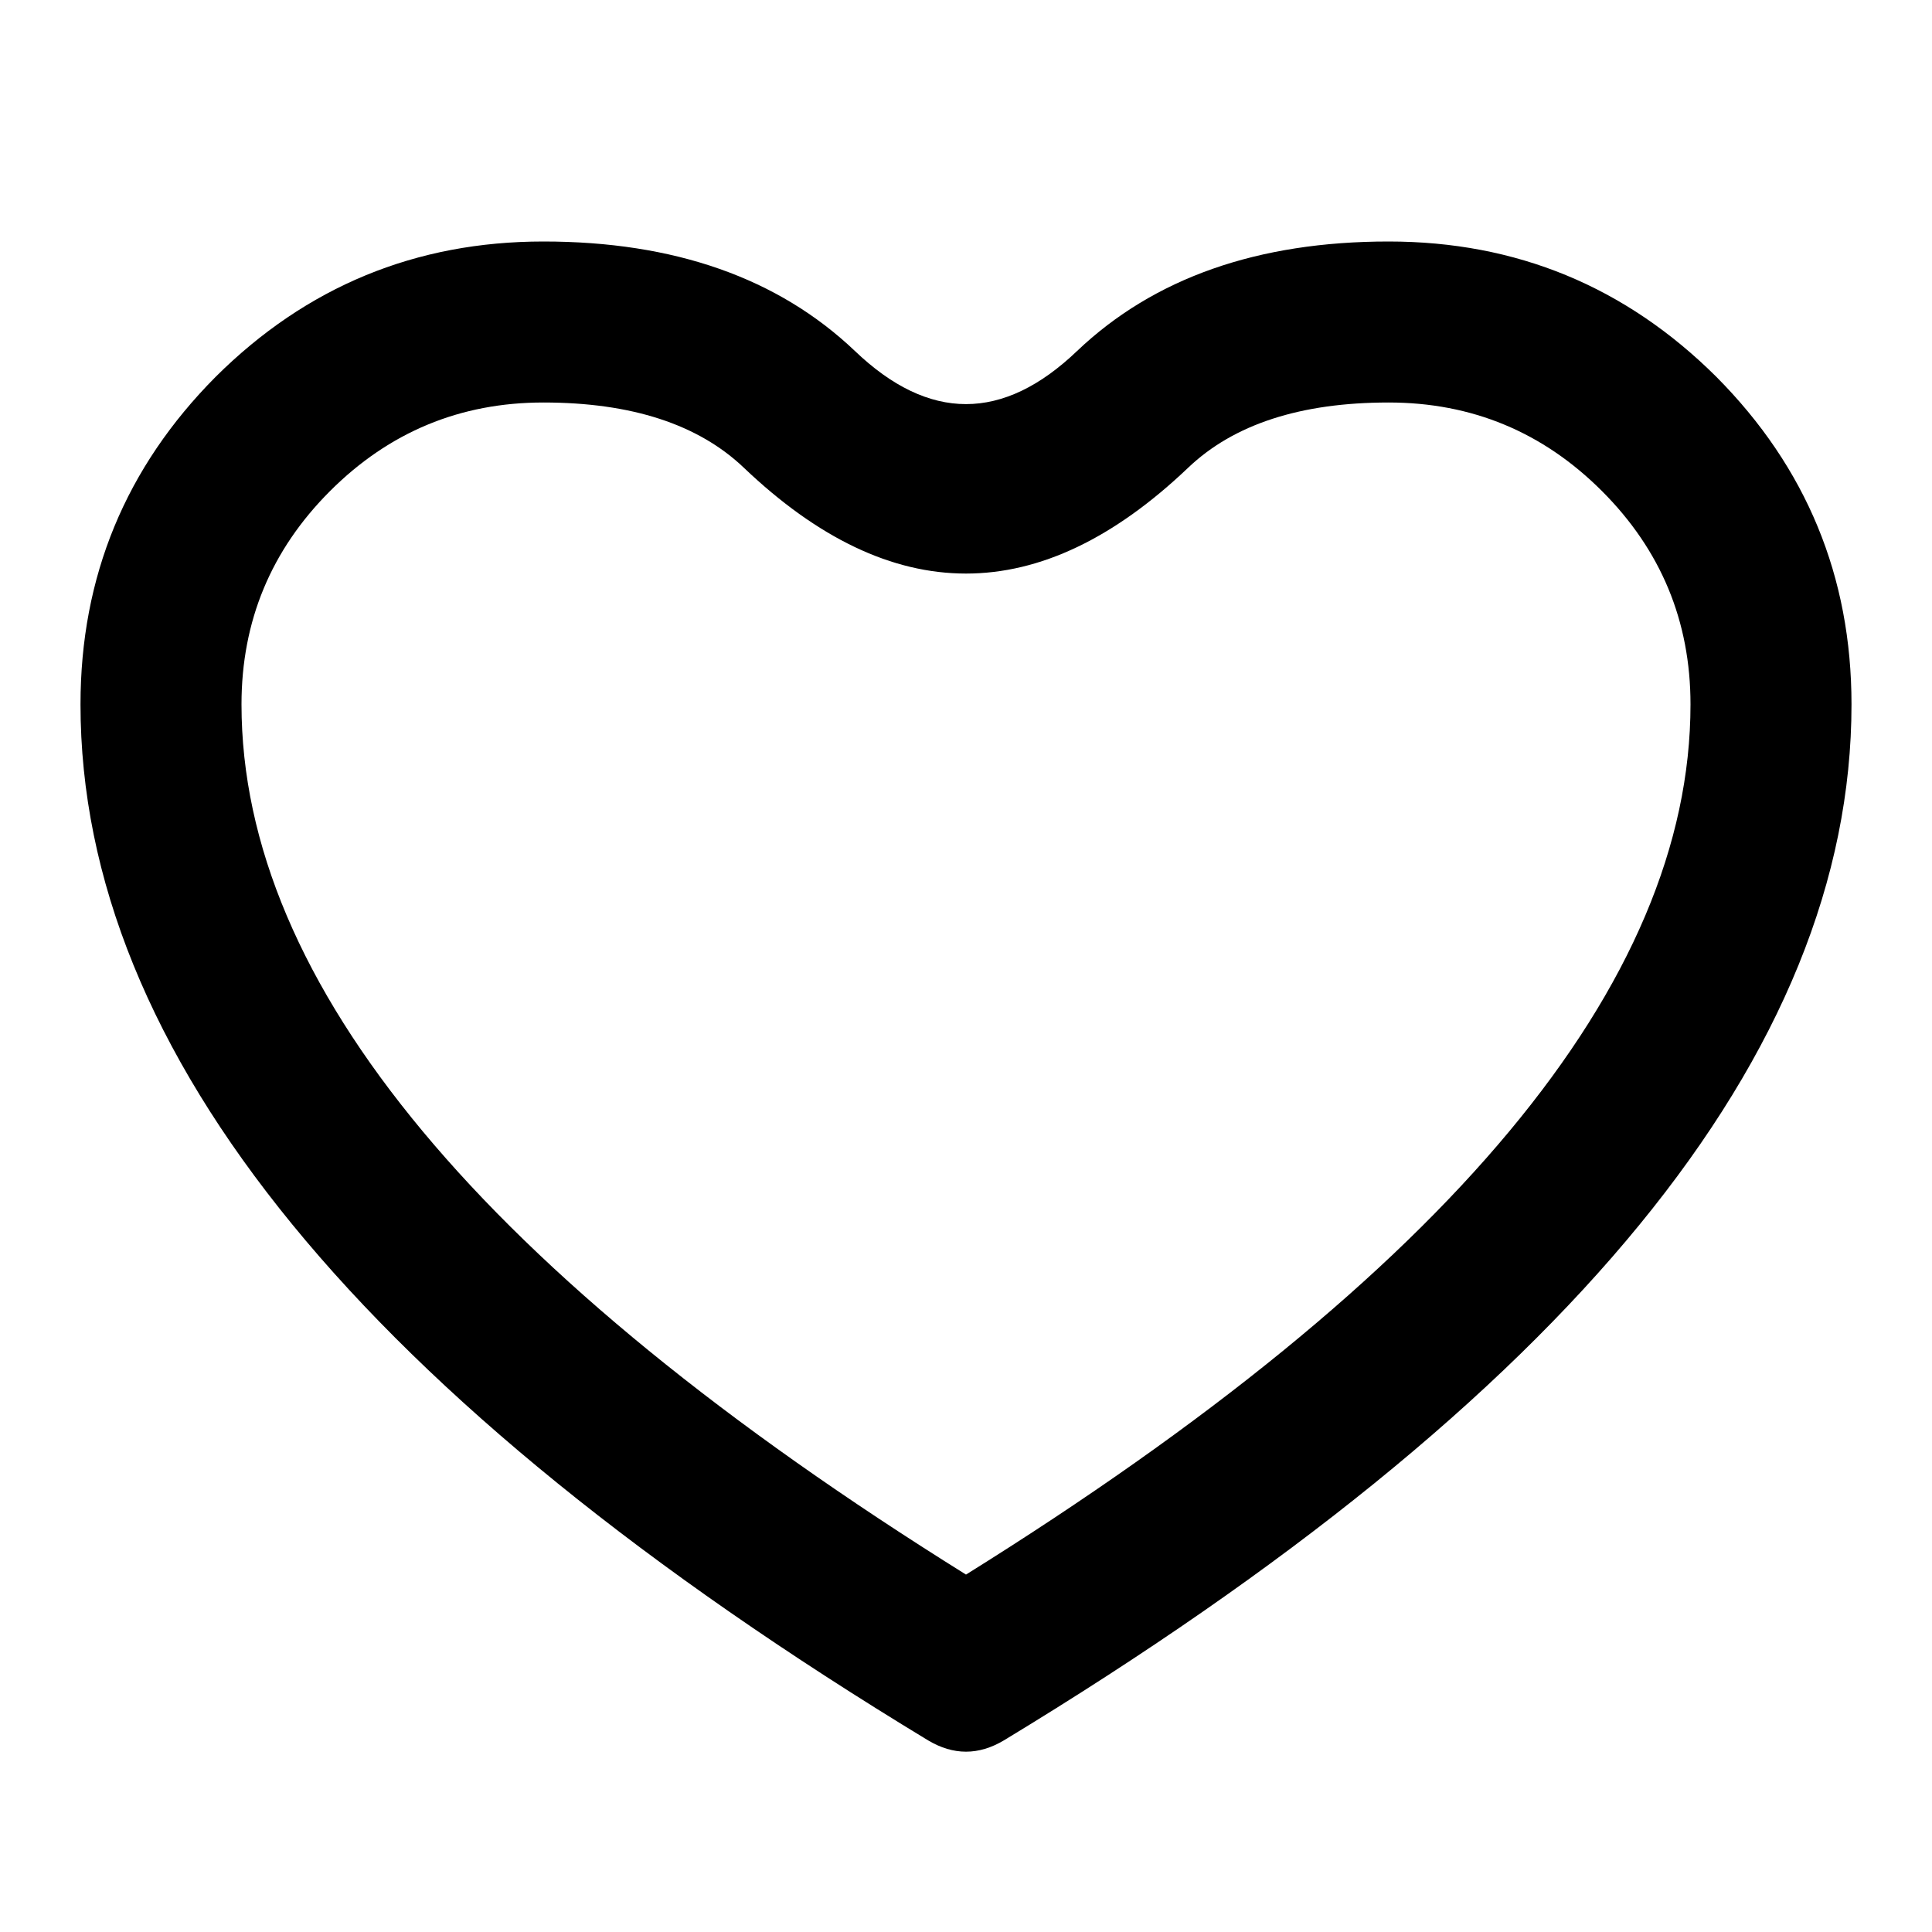
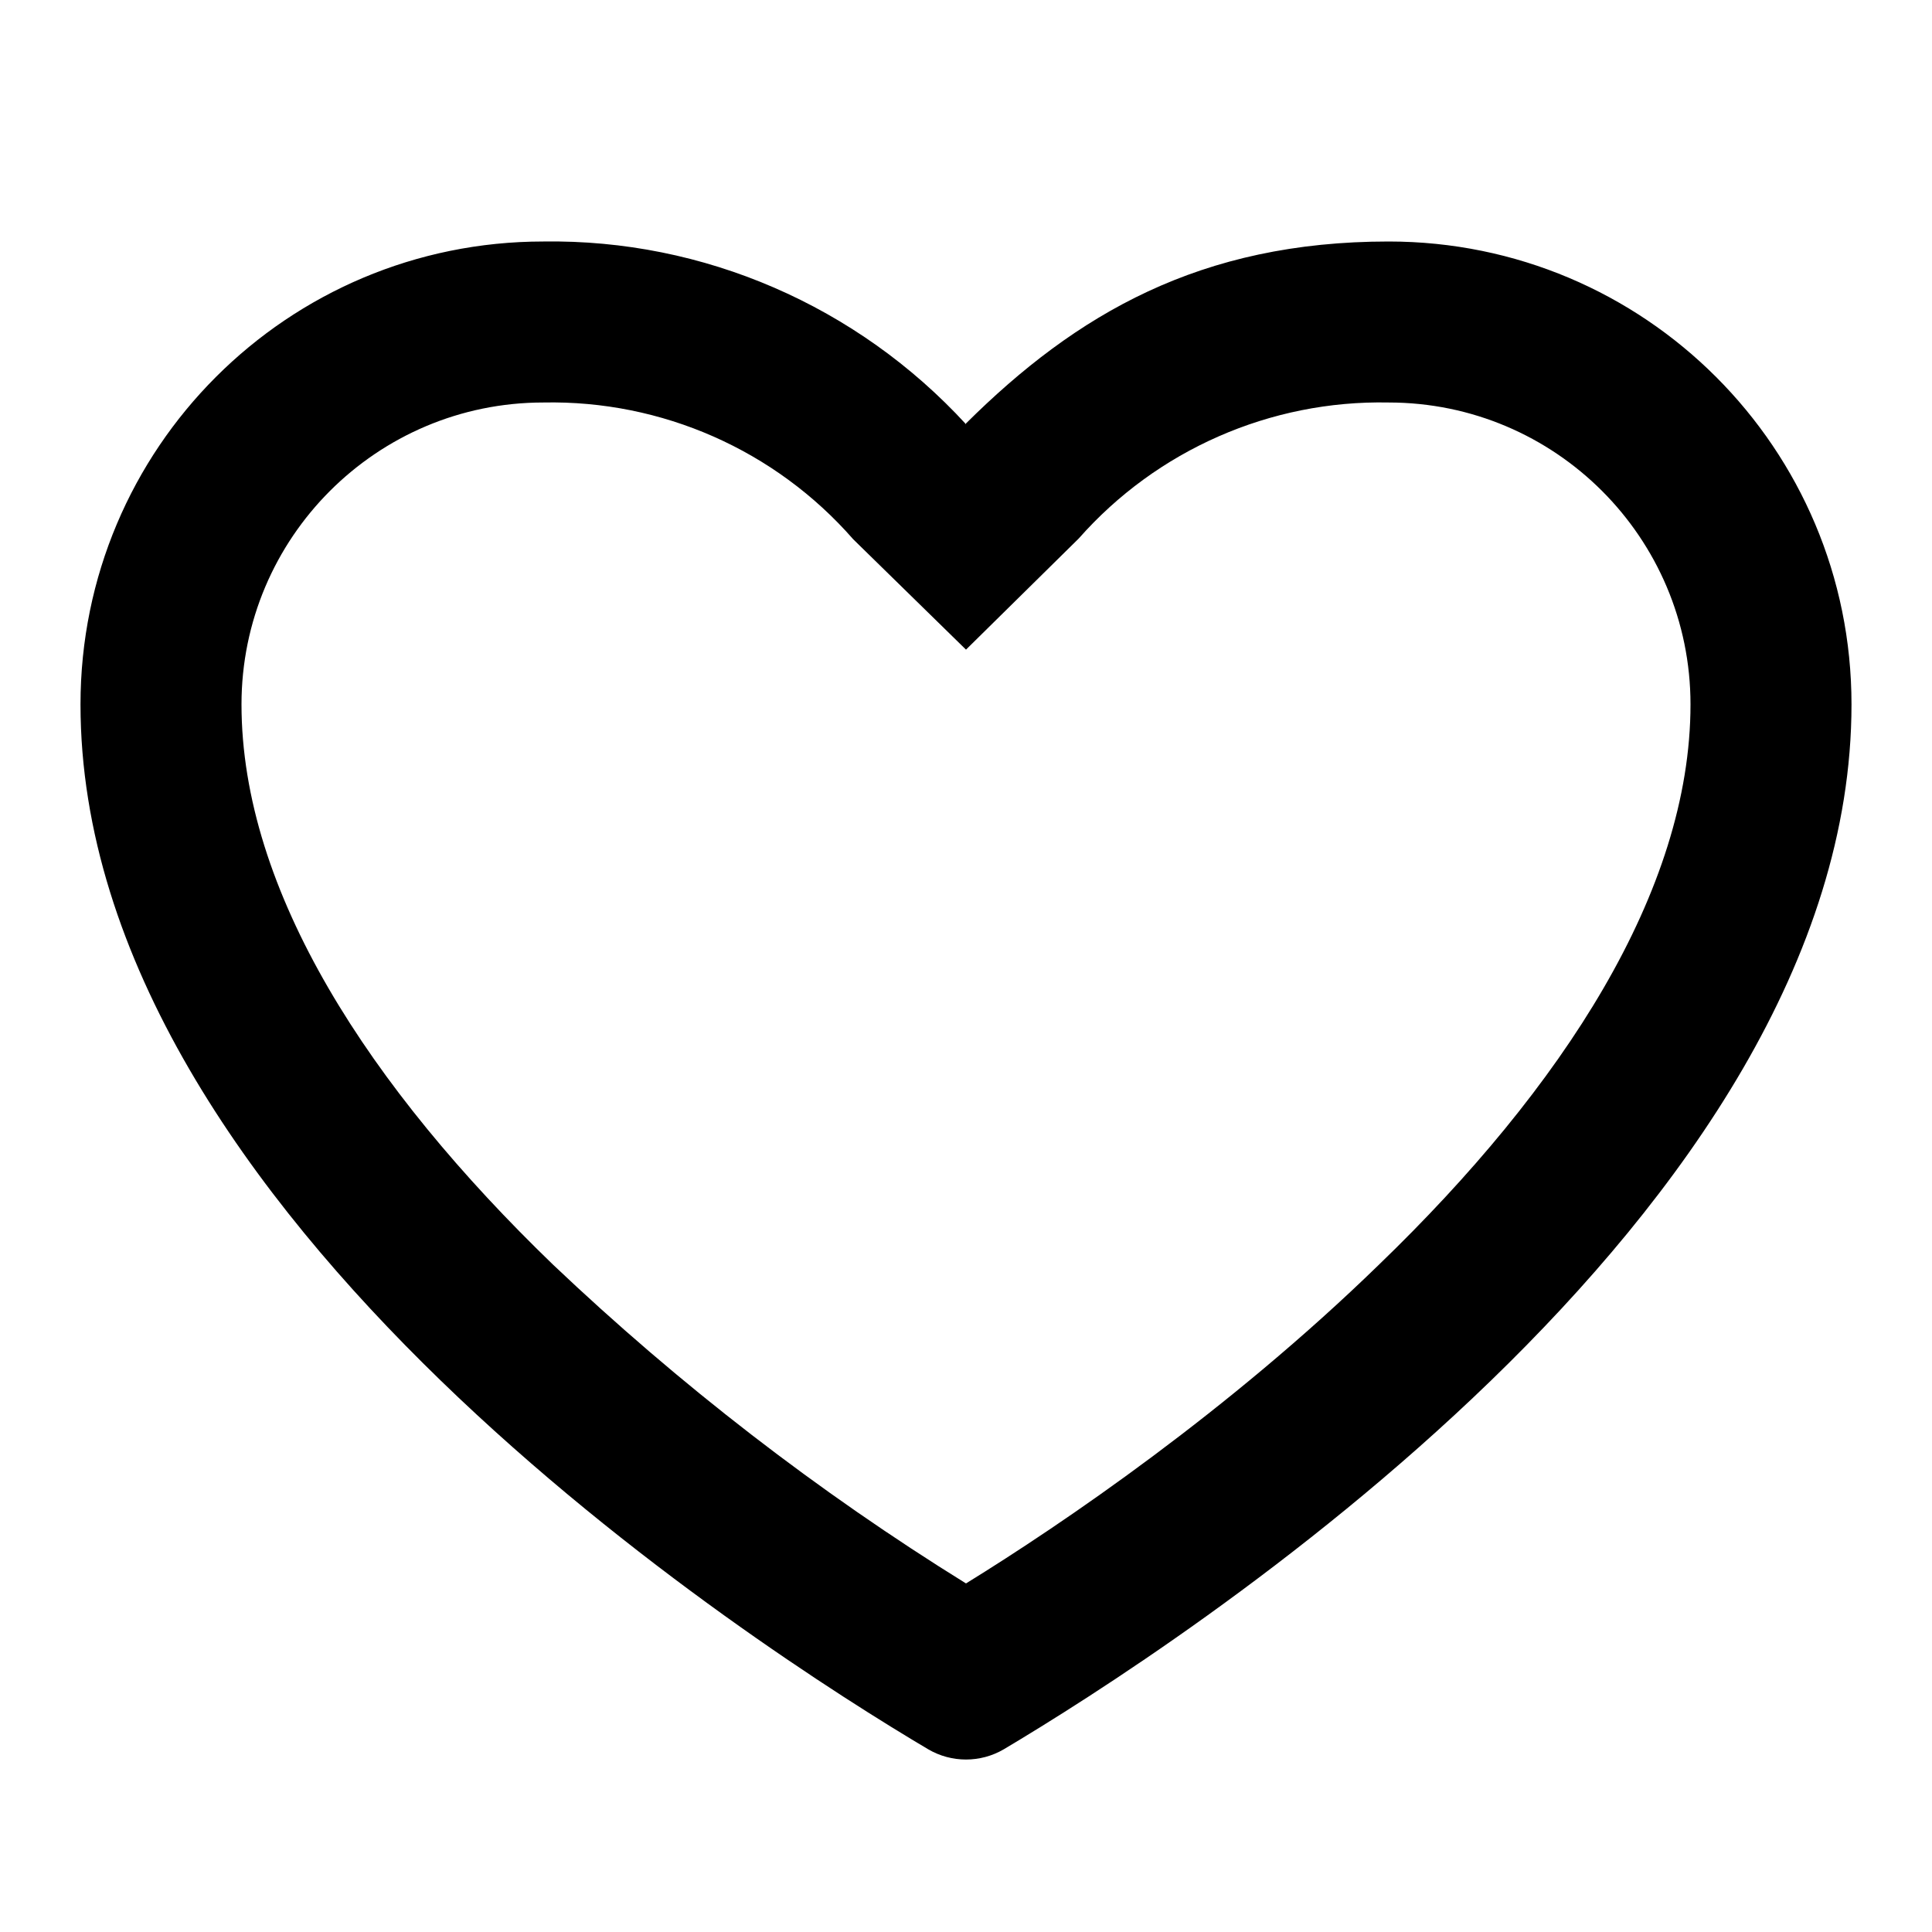
<svg xmlns="http://www.w3.org/2000/svg" viewBox="0 0 24 24" fill="currentColor">
-   <path fill-rule="evenodd" d="M1 8.75Q1 6.37 2.68 4.68Q4.37 3 6.75 3Q9.19 3 10.62 4.36Q12 5.68 13.38 4.36Q14.81 3 17.25 3Q19.63 3 21.32 4.68Q23 6.37 23 8.75Q23 15.24 12.47 21.62Q12 21.9 11.53 21.62Q1 15.24 1 8.75ZM3 8.75Q3 13.95 12 19.56Q21 13.95 21 8.75Q21 7.2 19.9 6.1Q18.8 5 17.25 5Q15.61 5 14.76 5.81Q12 8.44 9.24 5.81Q8.39 5 6.75 5Q5.2 5 4.1 6.1Q3 7.2 3 8.75Z" />
+   <path fill-rule="evenodd" d="M12 5.27L12 5.26C13.37 3.9 14.91 3 17.25 3C20.43 3 23 5.57 23 8.75C23 15.09 14.57 20.48 12.47 21.73C12.18 21.9 11.82 21.9 11.53 21.73C9.42 20.48 1 15.09 1 8.75C1 5.57 3.57 3 6.75 3C8.74 2.97 10.65 3.8 12 5.27ZM12 8.07L10.6 6.7C9.63 5.59 8.22 4.97 6.75 5C4.68 5 3 6.68 3 8.75C3 11.07 4.59 13.51 6.87 15.71C8.44 17.2 10.16 18.53 12 19.67C13.2 18.93 15.26 17.53 17.13 15.71C19.41 13.51 21 11.07 21 8.75C21 6.68 19.32 5 17.25 5C15.78 4.97 14.37 5.59 13.4 6.69Z" />
</svg>
